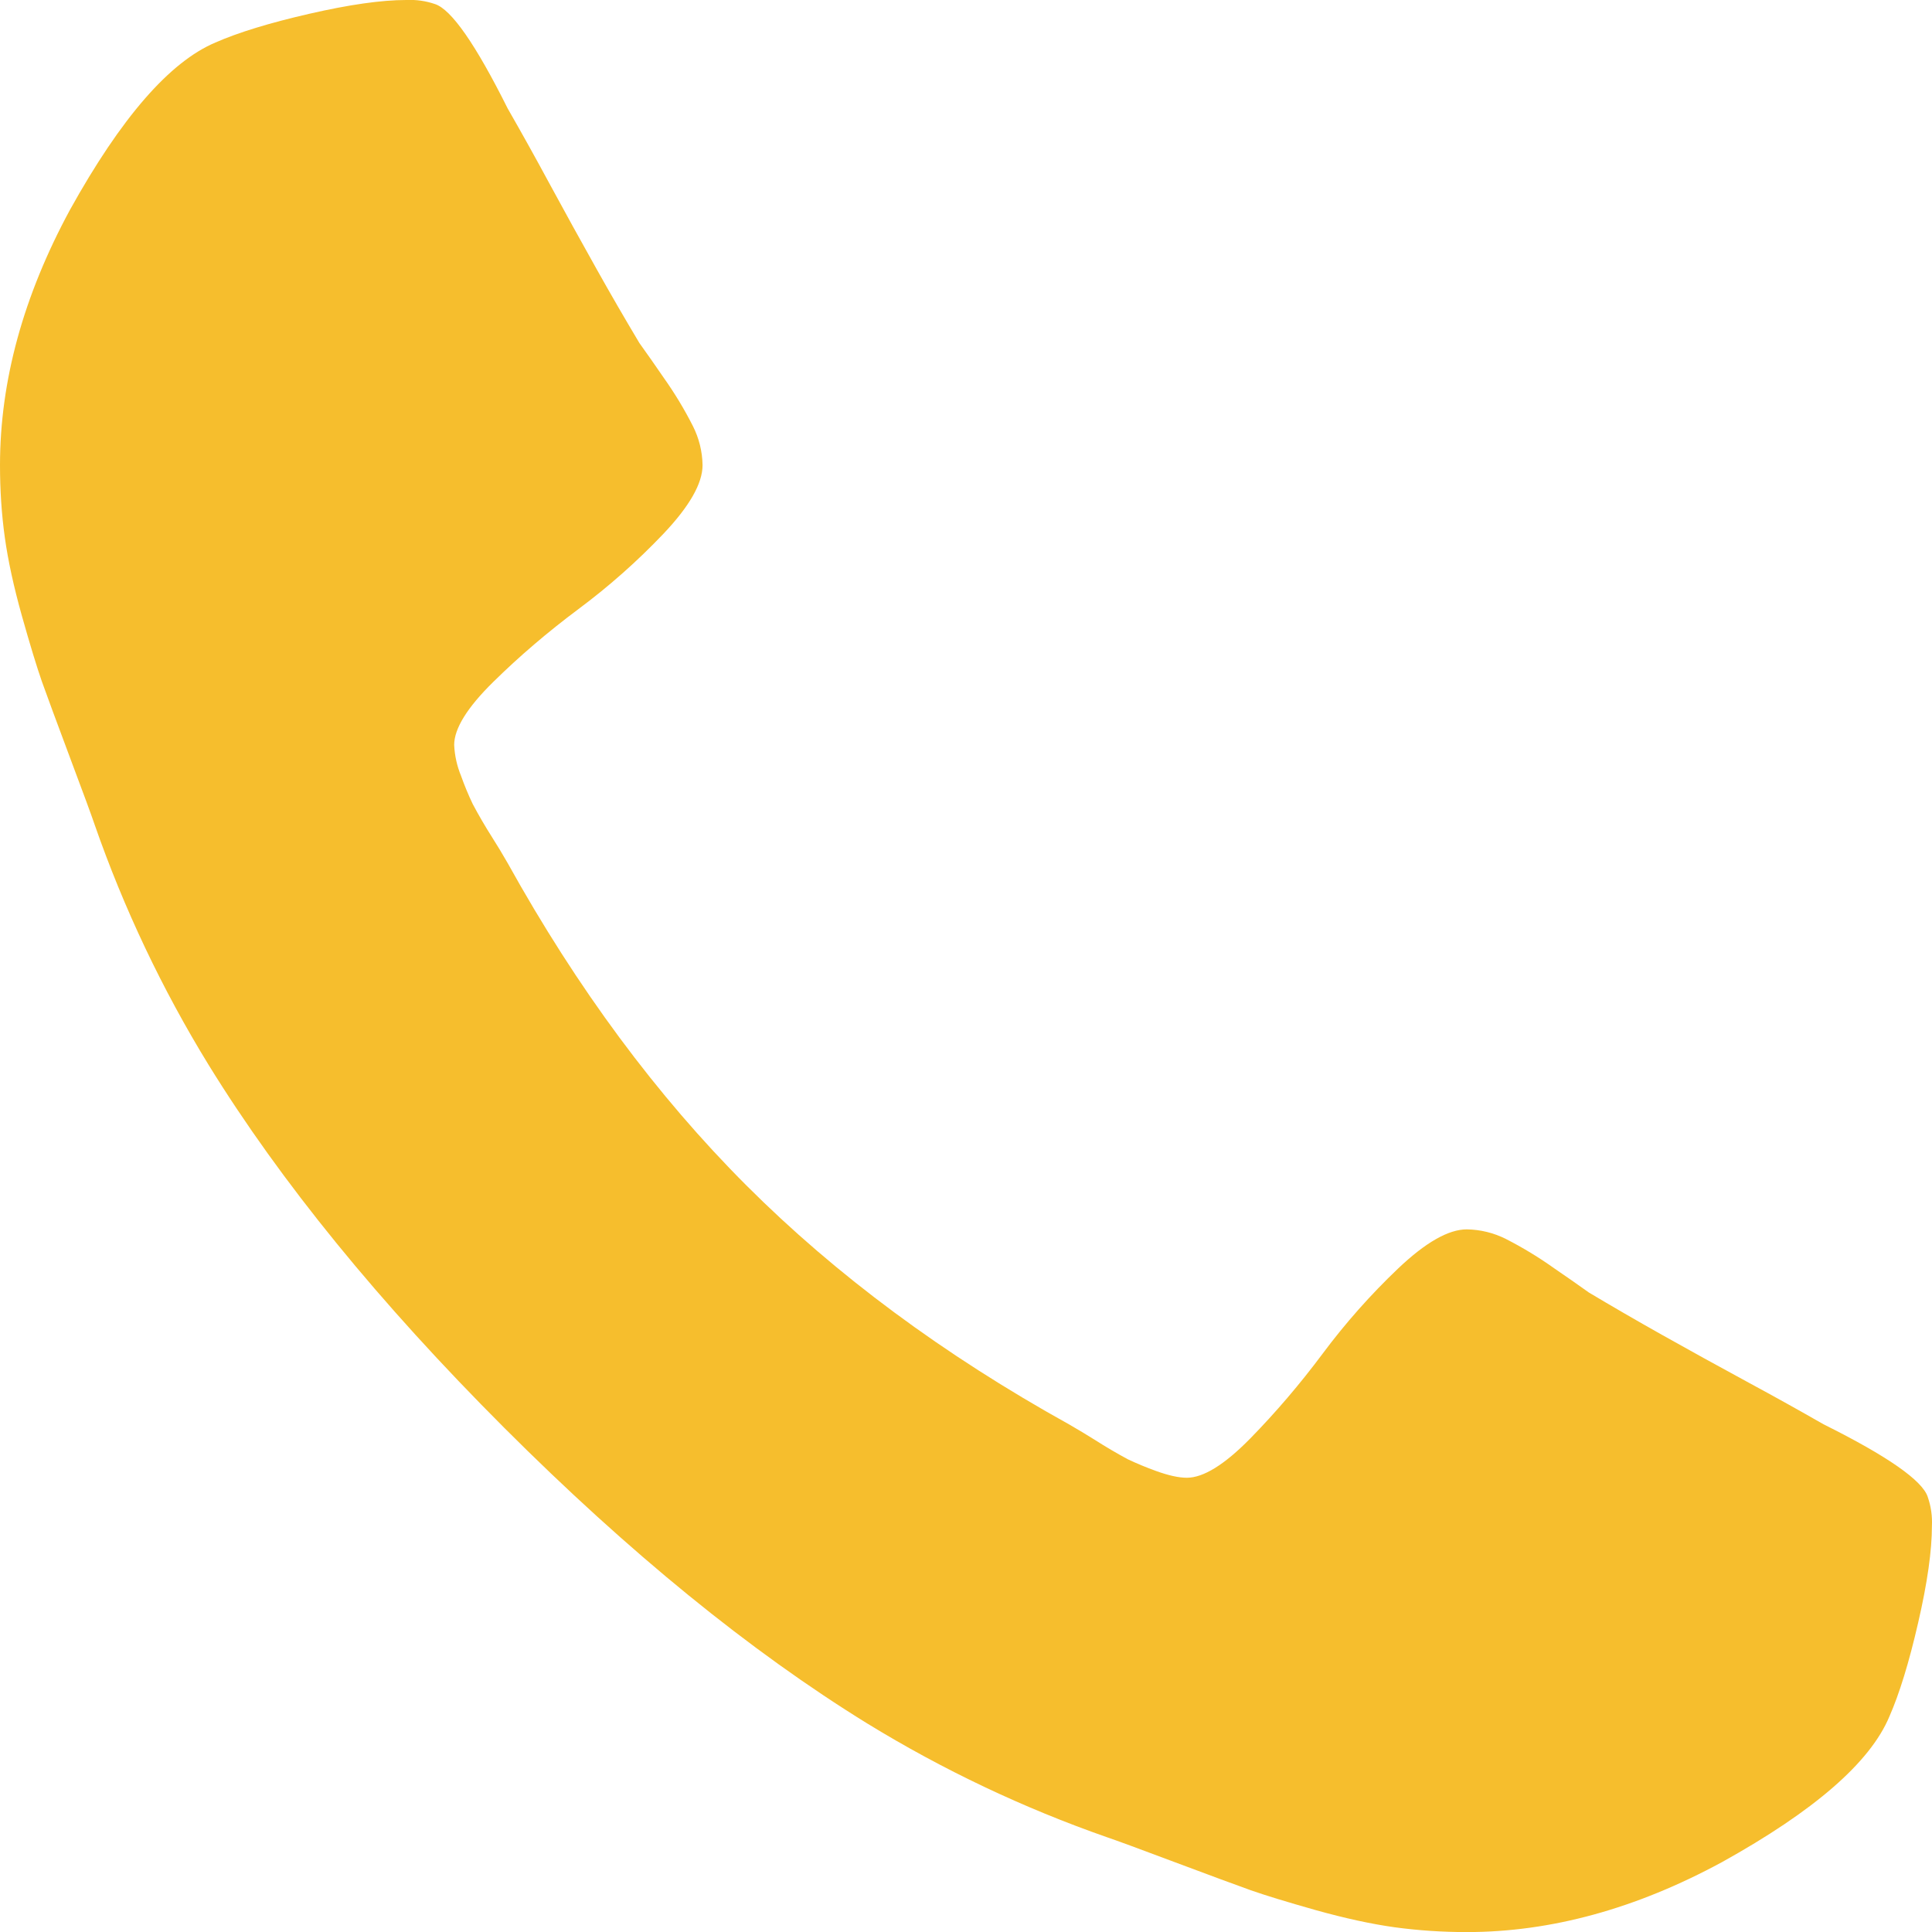
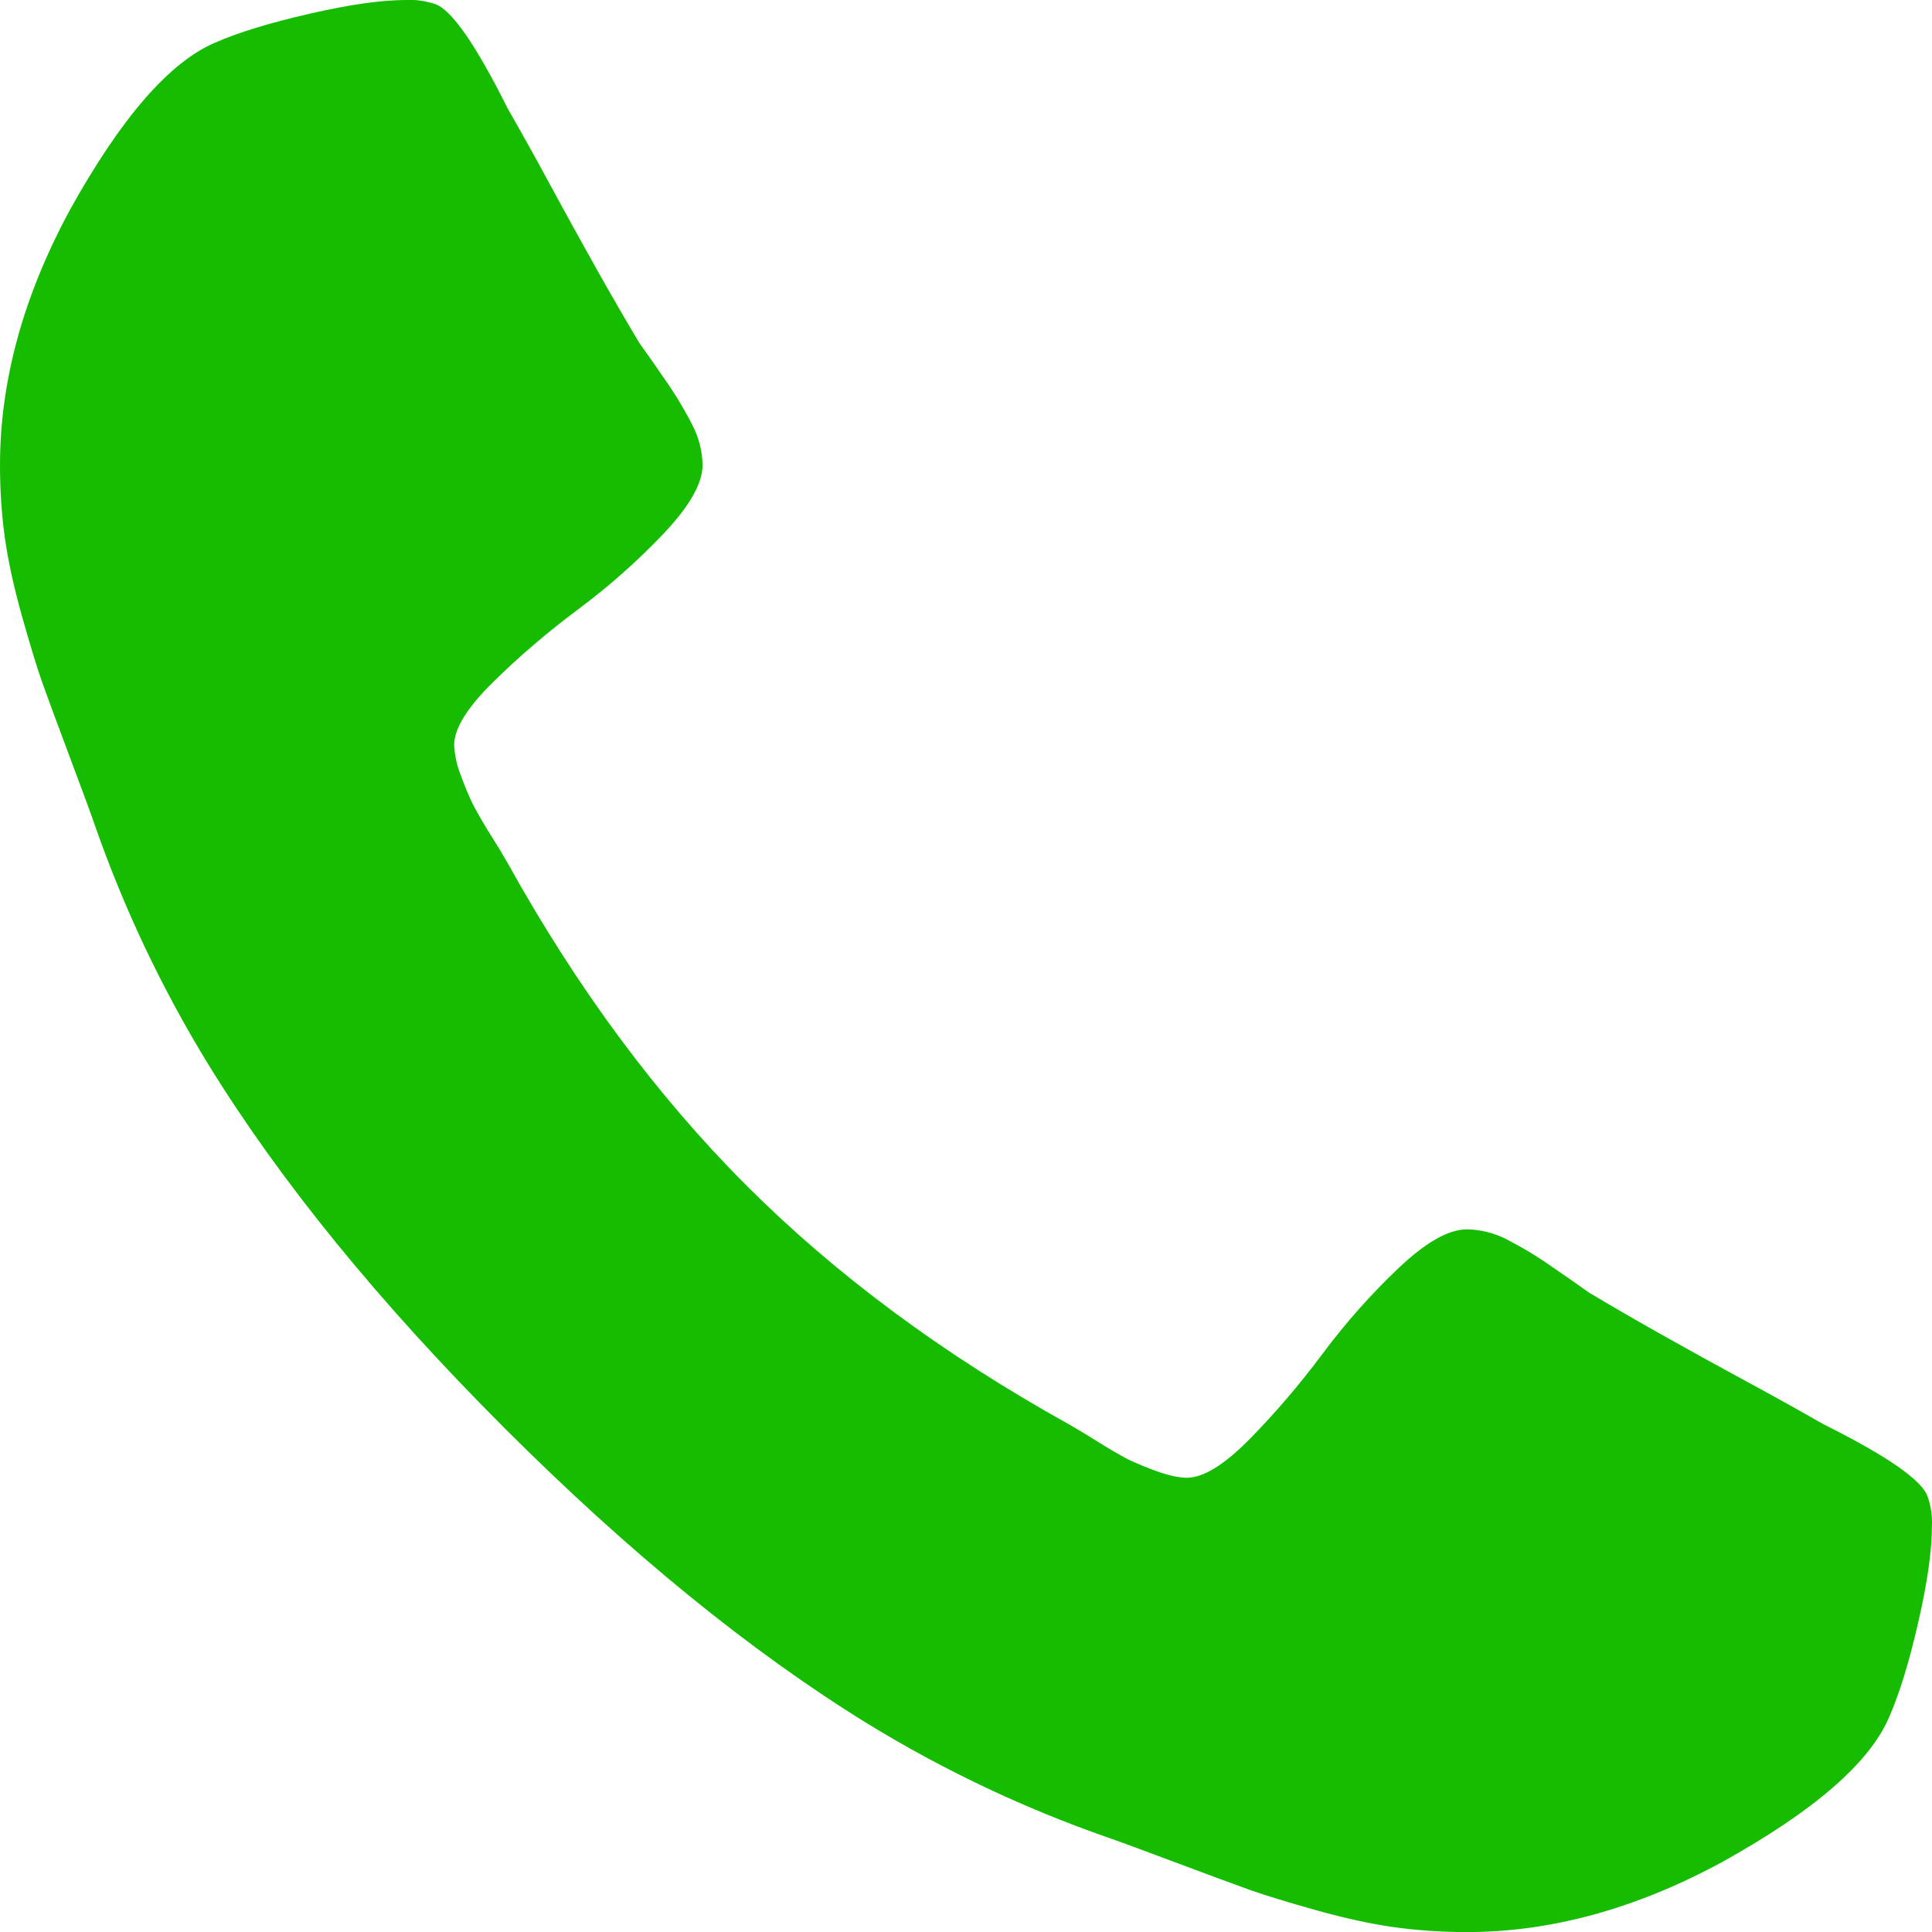
<svg xmlns="http://www.w3.org/2000/svg" width="25" height="25">
-   <path fill="#f6be2d" d="M24.945 19.37c-.07-.213-.52-.527-1.349-.94a44.21 44.21 0 00-.958-.533c-.415-.225-.79-.432-1.128-.622-.338-.19-.654-.373-.95-.55a23.743 23.743 0 00-.444-.31 4.99 4.99 0 00-.63-.383 1.163 1.163 0 00-.506-.124c-.237 0-.533.169-.888.506a8.68 8.68 0 00-.976 1.101c-.296.397-.61.764-.94 1.101-.332.338-.605.506-.818.506-.106 0-.24-.03-.4-.088a4.17 4.17 0 01-.364-.151 6.668 6.668 0 01-.425-.25 10.565 10.565 0 00-.338-.203c-1.621-.9-3.012-1.93-4.172-3.09-1.16-1.16-2.19-2.55-3.09-4.172a8.27 8.27 0 00-.204-.338 6.4 6.4 0 01-.248-.426 3.849 3.849 0 01-.151-.364 1.201 1.201 0 01-.089-.4c0-.212.169-.485.506-.816.337-.332.704-.645 1.1-.941a8.642 8.642 0 001.102-.976c.337-.356.506-.651.506-.888a1.16 1.16 0 00-.125-.506 4.935 4.935 0 00-.381-.63 23.33 23.33 0 00-.311-.444 38.99 38.99 0 01-.55-.95 89.68 89.68 0 01-.622-1.128 42.198 42.198 0 00-.533-.958C6.155.574 5.842.124 5.63.053A.994.994 0 005.256 0c-.32 0-.737.06-1.252.178S3.084.42 2.788.55c-.592.25-1.22.971-1.883 2.166C.302 3.83 0 4.93 0 6.02c0 .319.02.63.062.932.042.302.116.642.222 1.02.107.38.193.66.257.844.065.183.187.512.364.986.178.473.284.763.32.87a16.03 16.03 0 001.474 3.107c.934 1.515 2.21 3.08 3.825 4.696 1.616 1.616 3.182 2.891 4.697 3.826a16.1 16.1 0 003.107 1.474c.107.036.397.142.87.32.473.177.802.299.985.364.184.065.465.151.843.258.38.106.72.18 1.022.222.302.041.612.062.932.062 1.089 0 2.19-.302 3.302-.905 1.195-.663 1.917-1.29 2.166-1.883.13-.296.255-.701.373-1.216.119-.515.178-.932.178-1.252a.99.99 0 00-.054-.374z" />
+   <path fill="#16BC00" d="M24.945 19.37c-.07-.213-.52-.527-1.349-.94a44.21 44.21 0 00-.958-.533c-.415-.225-.79-.432-1.128-.622-.338-.19-.654-.373-.95-.55a23.743 23.743 0 00-.444-.31 4.99 4.99 0 00-.63-.383 1.163 1.163 0 00-.506-.124c-.237 0-.533.169-.888.506a8.68 8.68 0 00-.976 1.101c-.296.397-.61.764-.94 1.101-.332.338-.605.506-.818.506-.106 0-.24-.03-.4-.088a4.17 4.17 0 01-.364-.151 6.668 6.668 0 01-.425-.25 10.565 10.565 0 00-.338-.203c-1.621-.9-3.012-1.93-4.172-3.09-1.16-1.16-2.19-2.55-3.09-4.172a8.27 8.27 0 00-.204-.338 6.4 6.4 0 01-.248-.426 3.849 3.849 0 01-.151-.364 1.201 1.201 0 01-.089-.4c0-.212.169-.485.506-.816.337-.332.704-.645 1.1-.941a8.642 8.642 0 001.102-.976c.337-.356.506-.651.506-.888a1.16 1.16 0 00-.125-.506 4.935 4.935 0 00-.381-.63 23.33 23.33 0 00-.311-.444 38.99 38.99 0 01-.55-.95 89.68 89.68 0 01-.622-1.128 42.198 42.198 0 00-.533-.958C6.155.574 5.842.124 5.63.053A.994.994 0 005.256 0c-.32 0-.737.06-1.252.178S3.084.42 2.788.55c-.592.25-1.22.971-1.883 2.166C.302 3.83 0 4.93 0 6.02c0 .319.02.63.062.932.042.302.116.642.222 1.02.107.38.193.66.257.844.065.183.187.512.364.986.178.473.284.763.32.87a16.03 16.03 0 001.474 3.107c.934 1.515 2.21 3.08 3.825 4.696 1.616 1.616 3.182 2.891 4.697 3.826a16.1 16.1 0 003.107 1.474c.107.036.397.142.87.32.473.177.802.299.985.364.184.065.465.151.843.258.38.106.72.18 1.022.222.302.041.612.062.932.062 1.089 0 2.19-.302 3.302-.905 1.195-.663 1.917-1.29 2.166-1.883.13-.296.255-.701.373-1.216.119-.515.178-.932.178-1.252a.99.99 0 00-.054-.374z" />
</svg>
